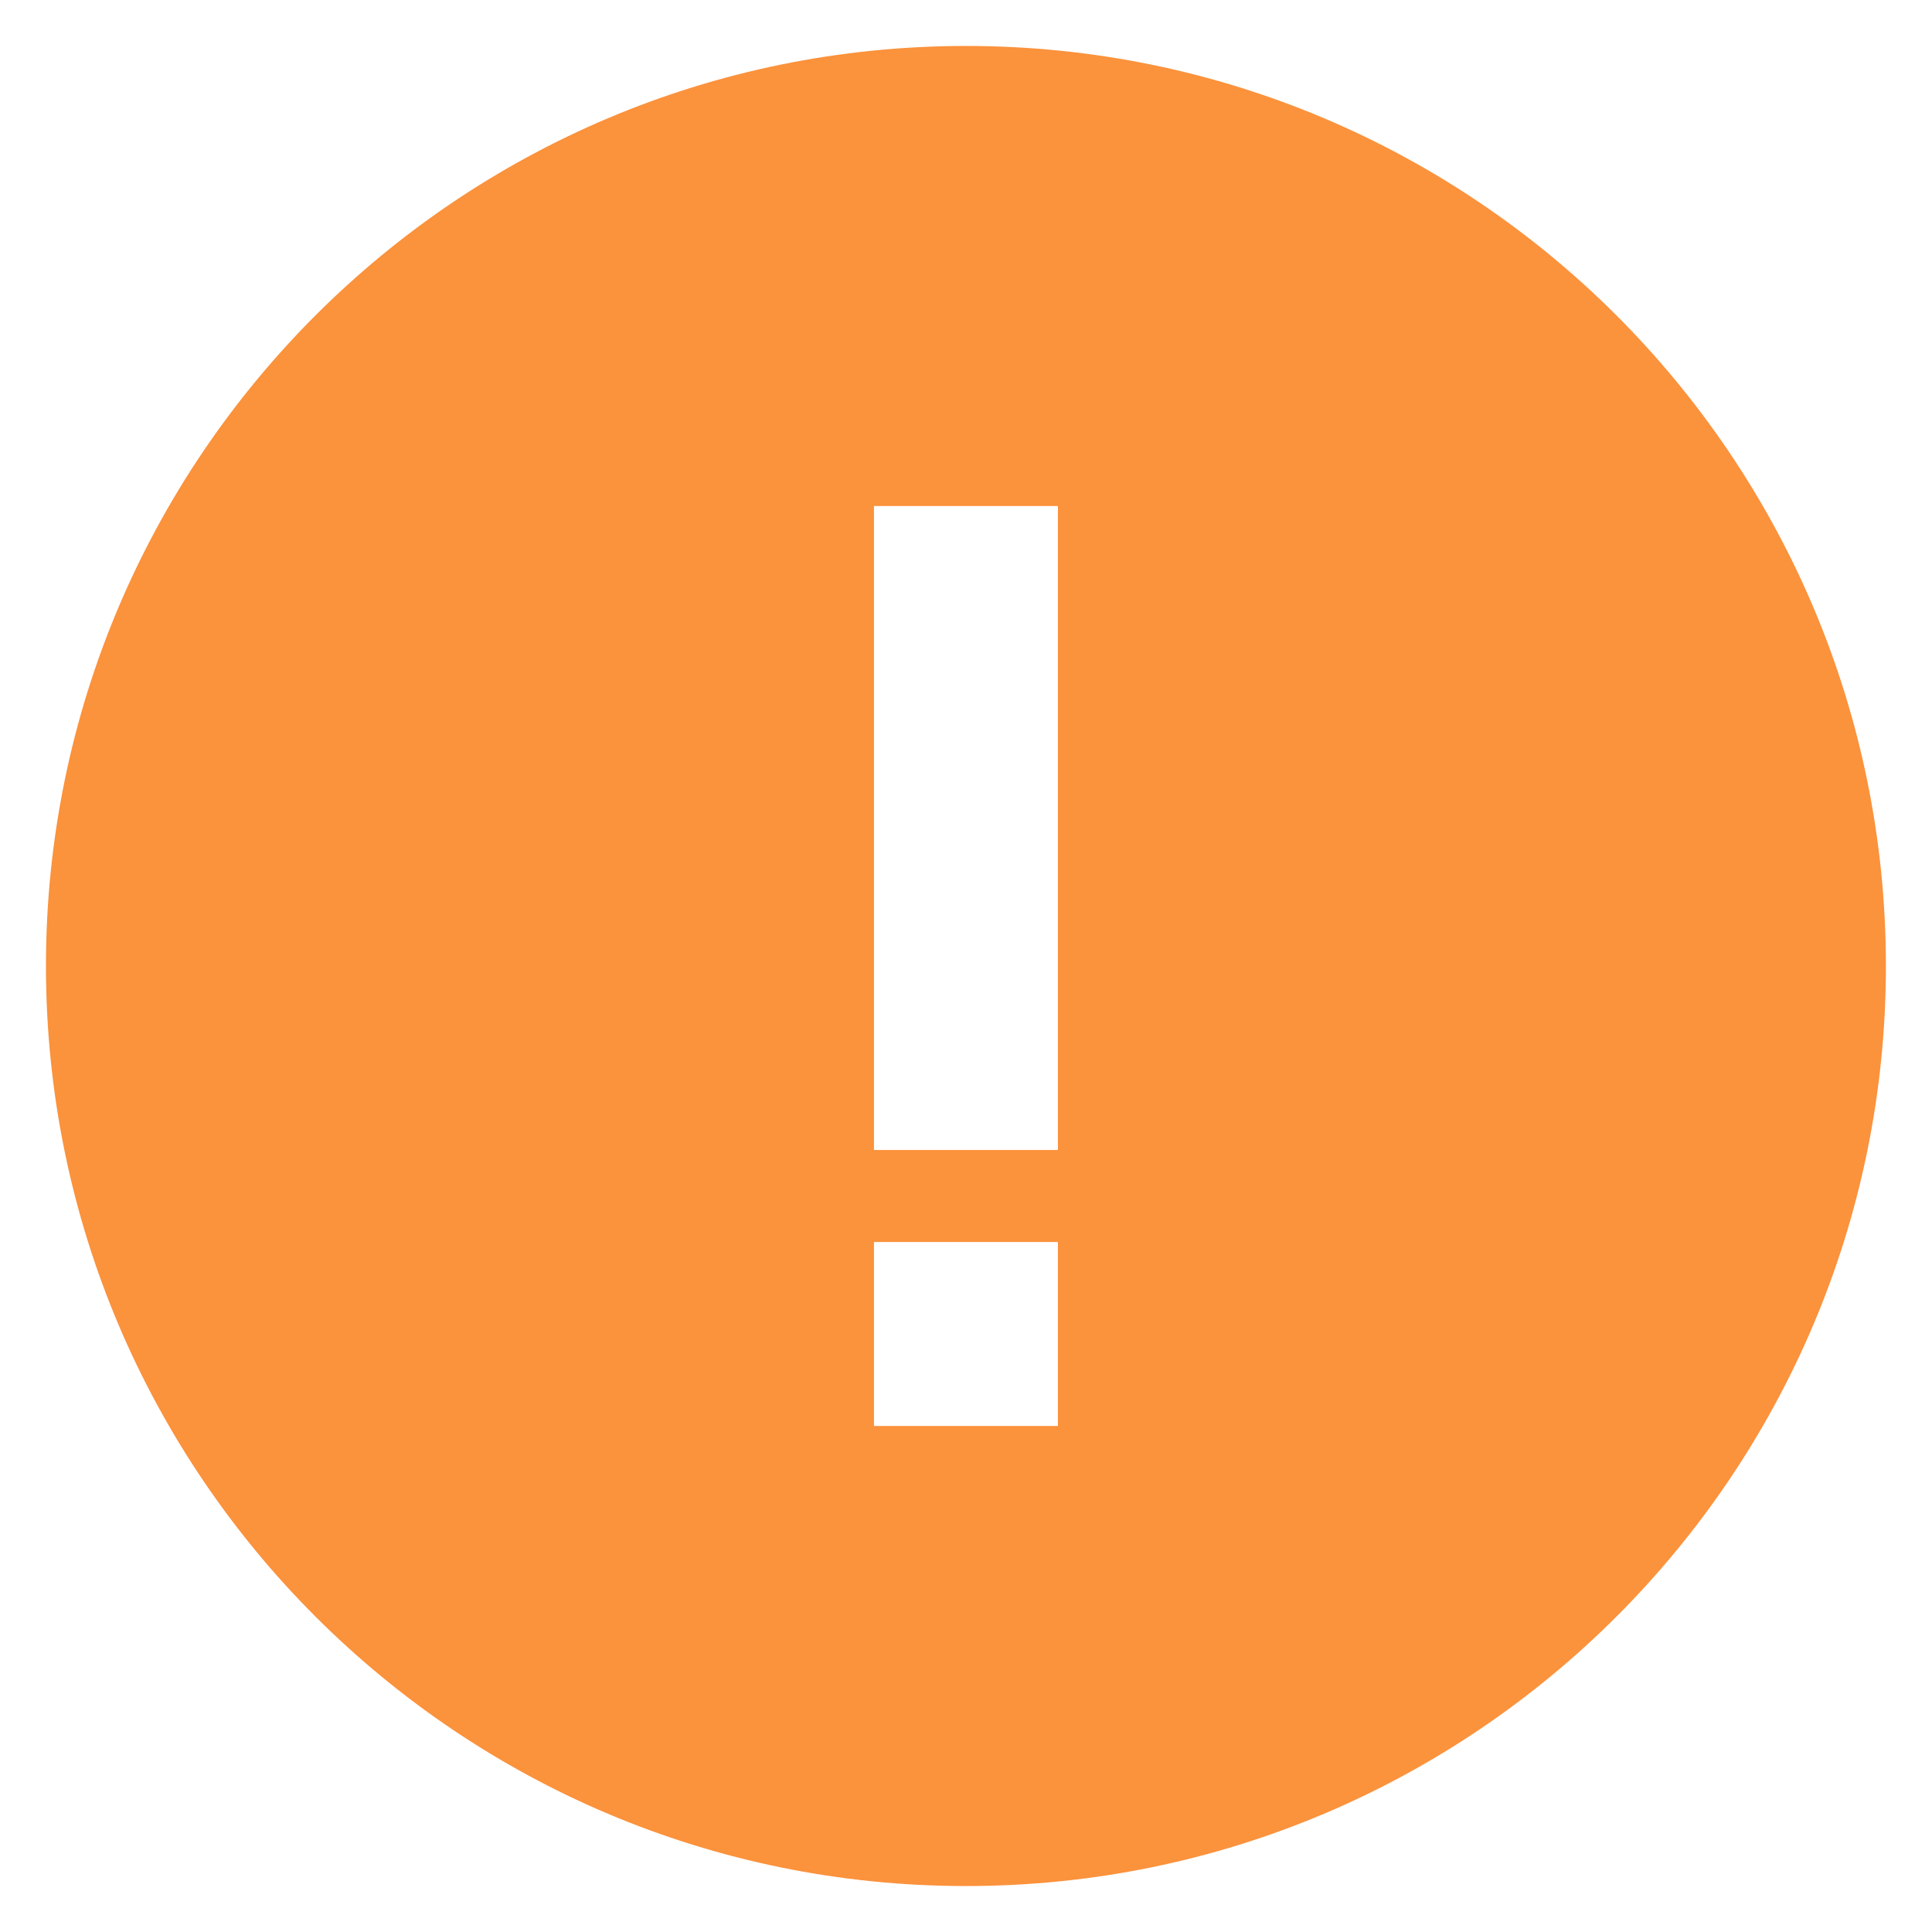
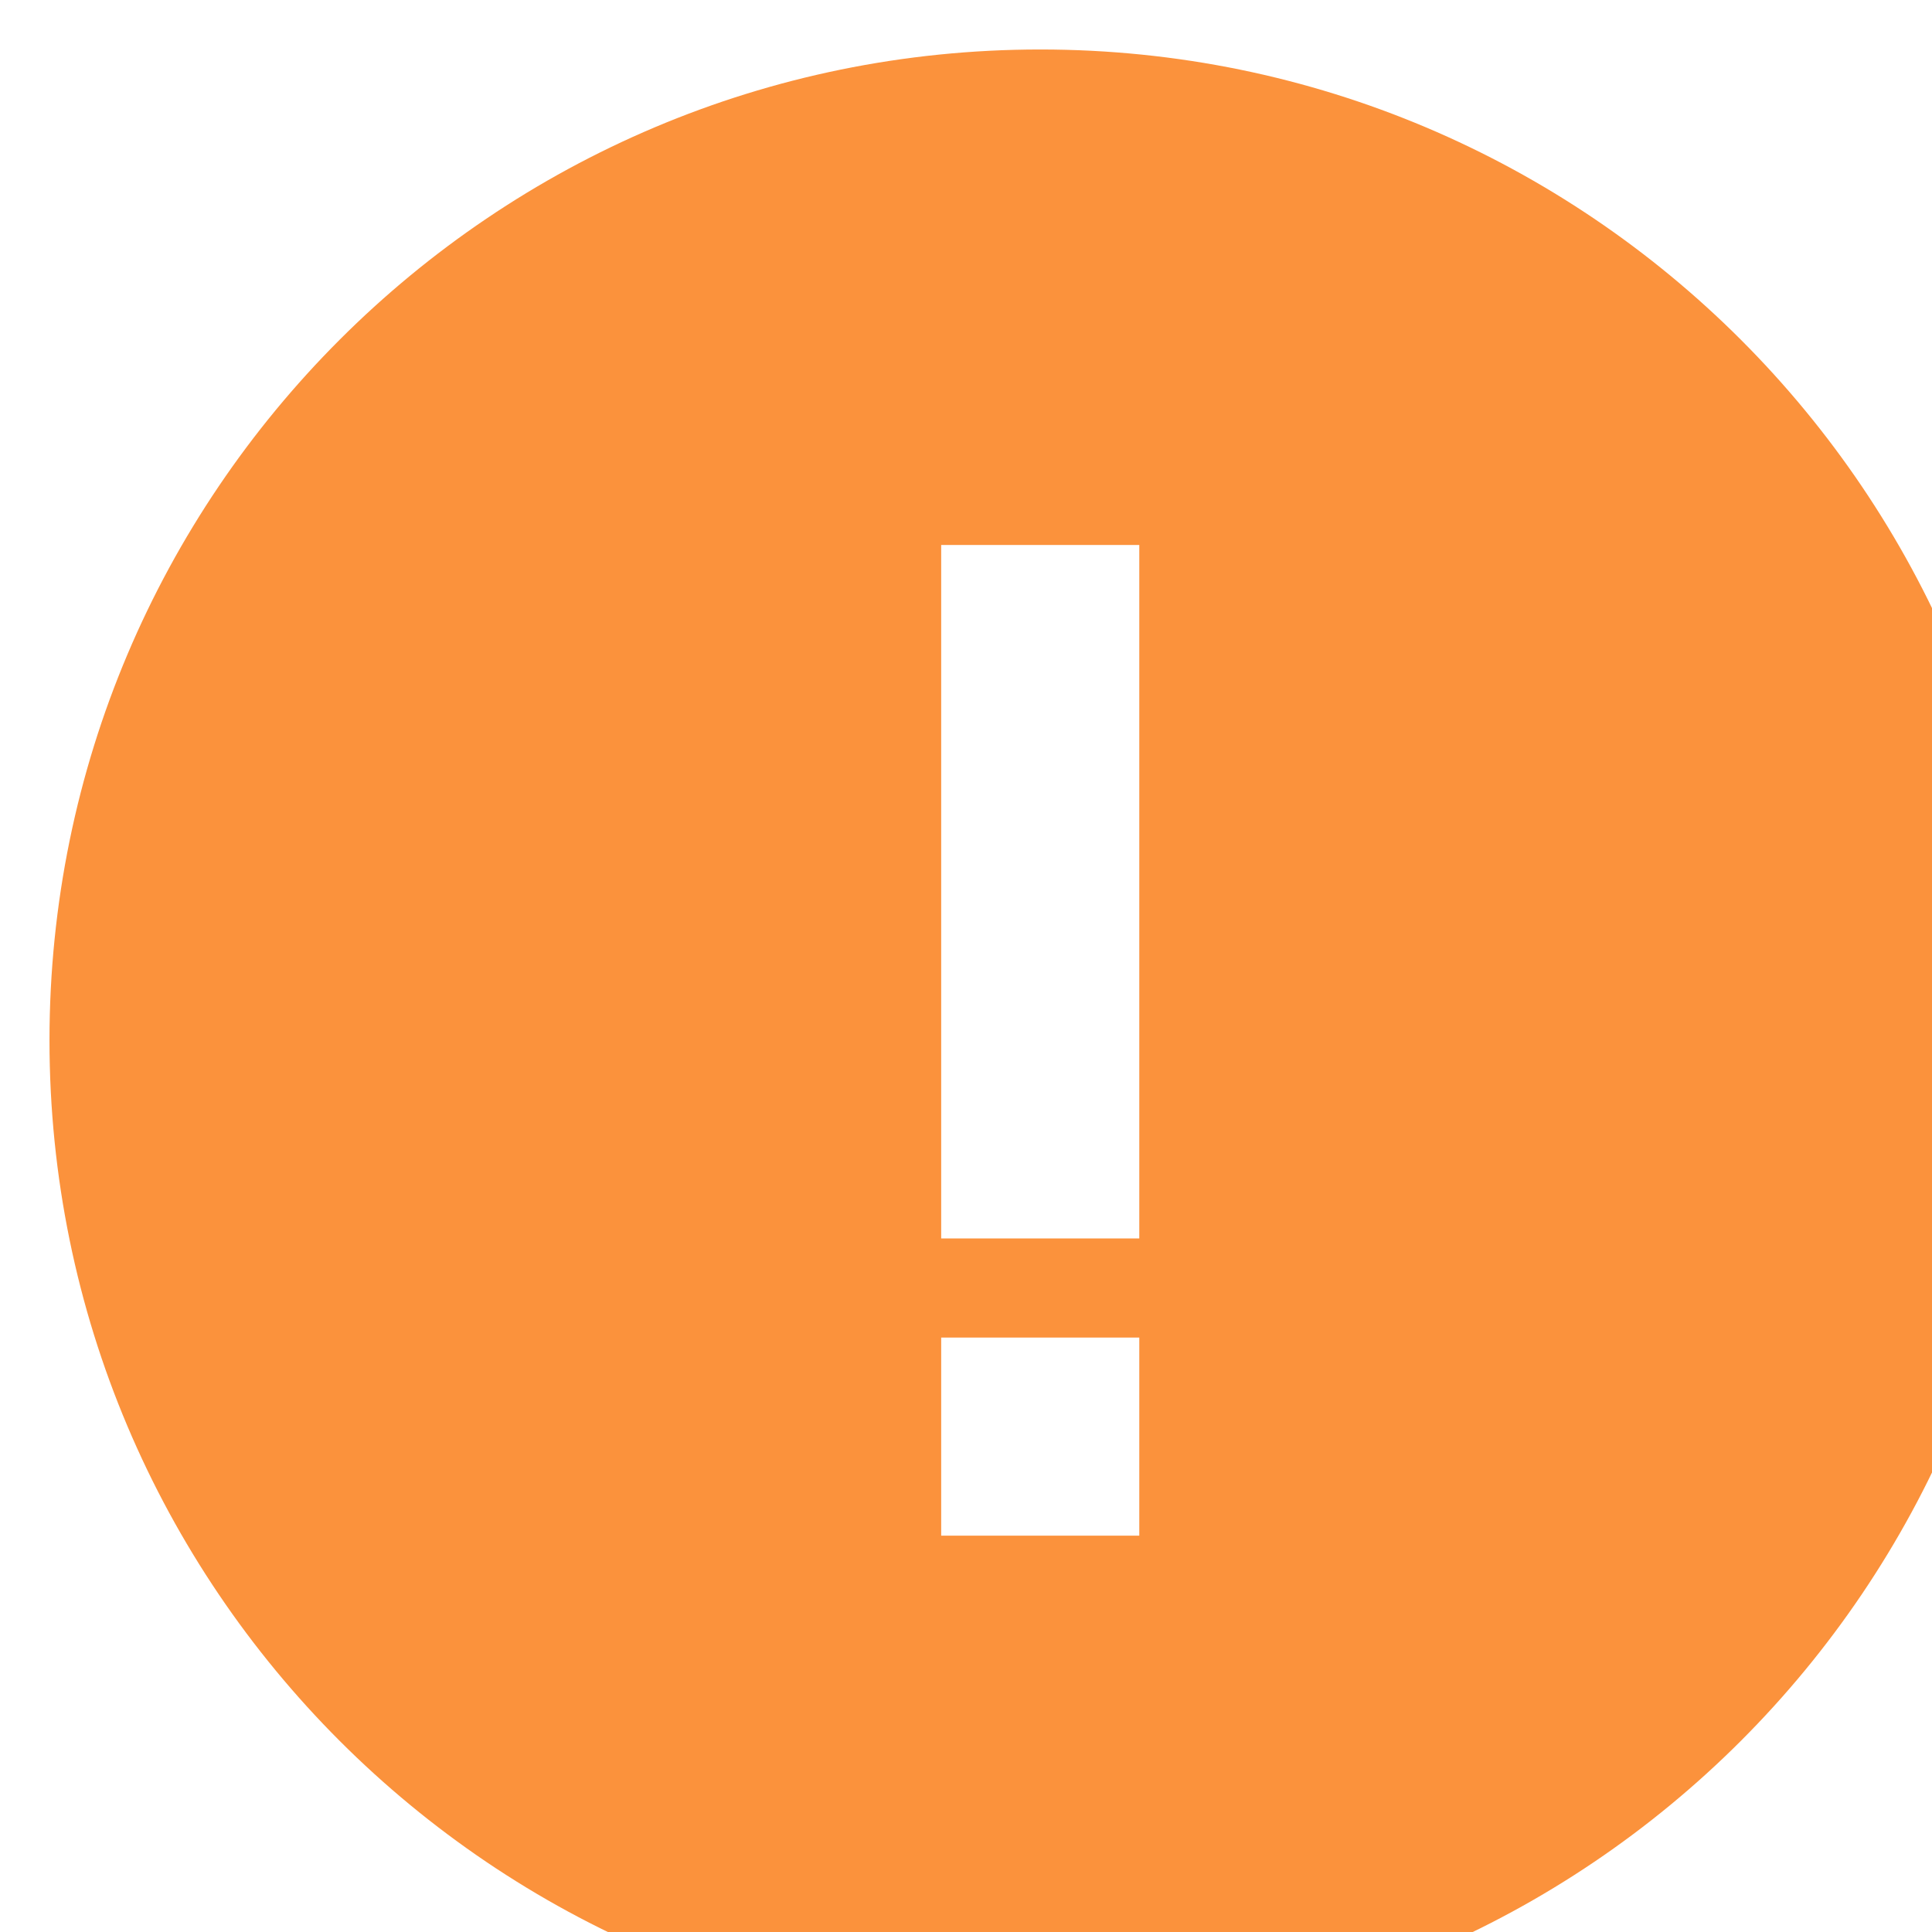
- <svg xmlns="http://www.w3.org/2000/svg" width="14" height="14" viewBox="0 0 14 14" fill="none">
+ <svg xmlns="http://www.w3.org/2000/svg" width="13" height="13" viewBox="0 0 13 13" fill="none">
  <path fill-rule="evenodd" clip-rule="evenodd" d="M0.333 7C0.333 3.318 3.318 0.333 7 0.333C10.682 0.333 13.666 3.318 13.666 7C13.666 10.682 10.682 13.667 7 13.667C3.318 13.667 0.333 10.682 0.333 7ZM6.333 9V10.333H7.666V9H6.333ZM7.666 8.333L7.666 3.667H6.333L6.333 8.333H7.666Z" fill="#FB923C" />
</svg>
